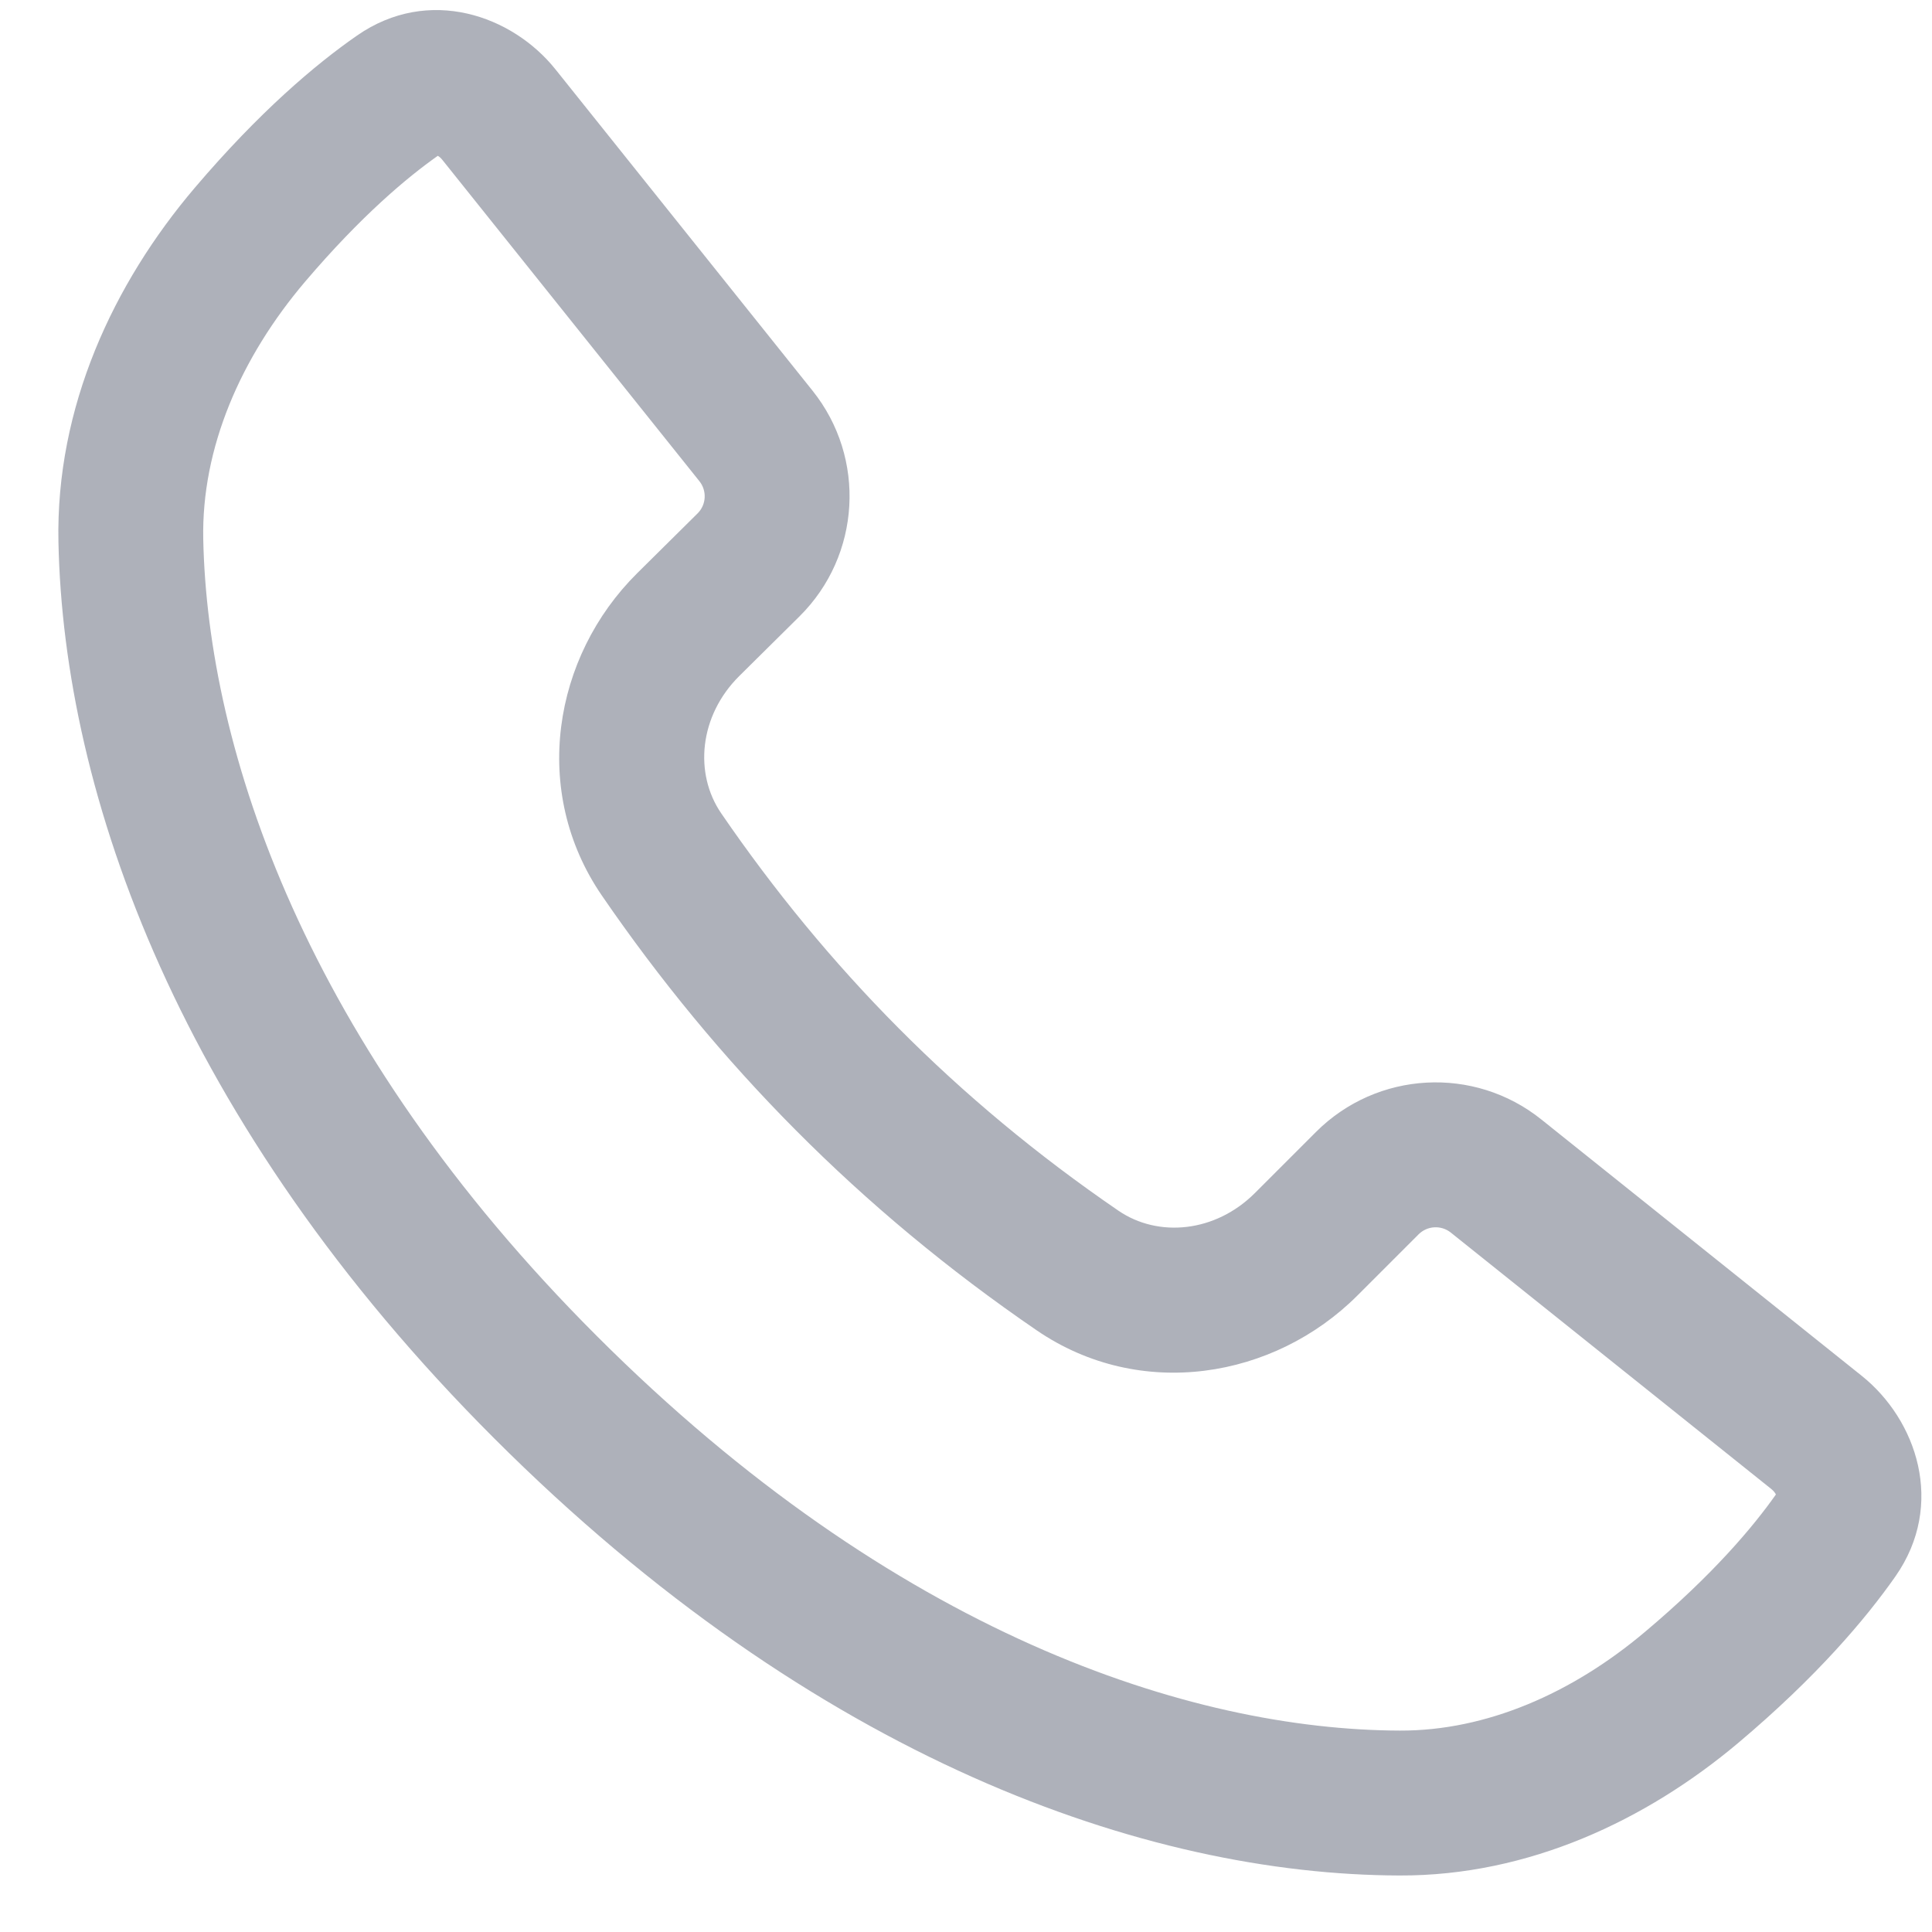
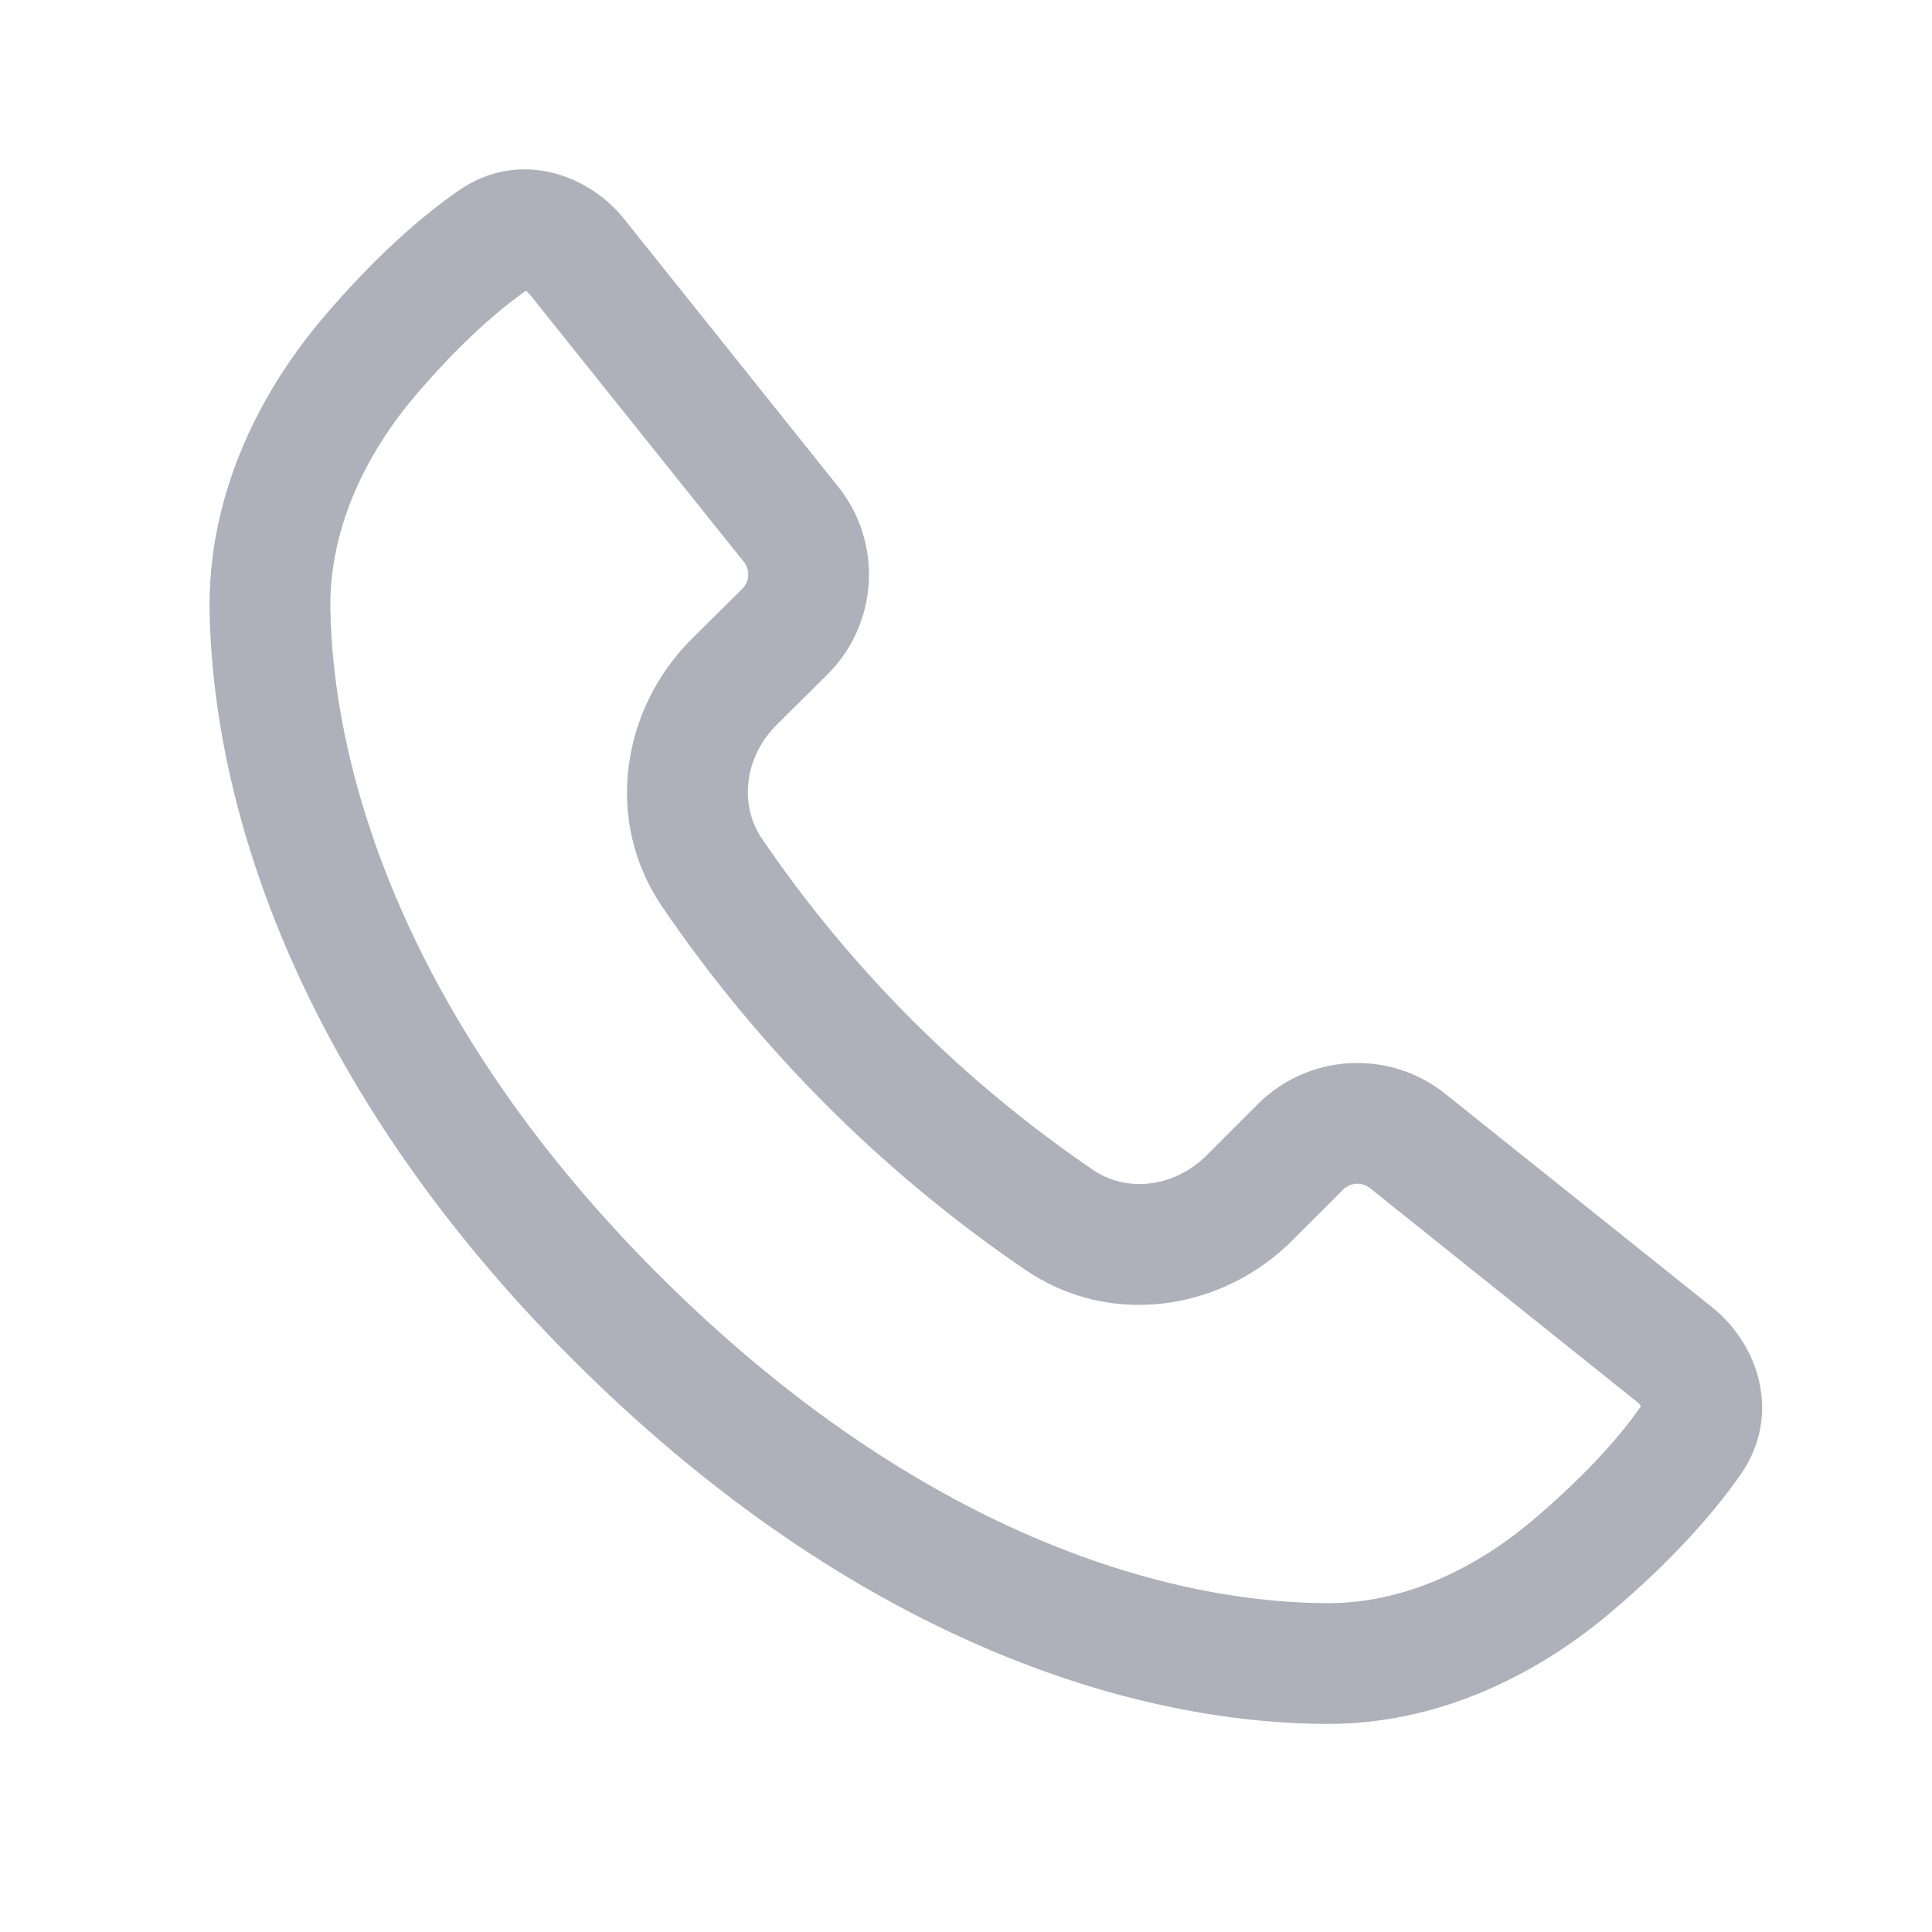
- <svg xmlns="http://www.w3.org/2000/svg" width="20" height="20" viewBox="0 0 20 20" fill="none">
-   <path fill-rule="evenodd" clip-rule="evenodd" d="M4.532 1.613C4.214 1.837 3.739 2.234 3.16 2.914C2.49 3.702 2.085 4.639 2.104 5.581C2.149 7.76 3.159 10.812 6.175 13.827C9.261 16.914 12.323 17.908 14.492 17.915C15.387 17.918 16.275 17.529 17.029 16.893C17.735 16.299 18.15 15.803 18.384 15.471C18.378 15.458 18.364 15.436 18.335 15.413L15.018 12.759C14.918 12.68 14.775 12.688 14.685 12.778L14.052 13.411C13.19 14.273 11.803 14.505 10.731 13.771C8.896 12.515 7.423 11.009 6.23 9.27C5.492 8.193 5.724 6.798 6.596 5.934L7.221 5.315C7.312 5.225 7.32 5.081 7.24 4.981L4.58 1.656C4.564 1.636 4.549 1.623 4.537 1.616C4.535 1.615 4.534 1.614 4.532 1.613ZM2.018 1.942C2.686 1.157 3.264 0.668 3.696 0.368C4.438 -0.148 5.304 0.159 5.751 0.719L8.411 4.044C8.97 4.742 8.912 5.75 8.277 6.38L7.652 6.999C7.239 7.409 7.182 8.006 7.467 8.421C8.559 10.014 9.901 11.386 11.578 12.533C11.99 12.815 12.582 12.759 12.991 12.35L13.624 11.717C14.255 11.087 15.259 11.031 15.955 11.588L19.272 14.242C19.841 14.697 20.142 15.573 19.622 16.318C19.311 16.762 18.805 17.359 17.996 18.041C17.043 18.843 15.824 19.42 14.487 19.415C11.868 19.407 8.44 18.214 5.114 14.888C1.855 11.629 0.658 8.22 0.605 5.611C0.576 4.216 1.173 2.935 2.018 1.942Z" fill="#000B26" fill-opacity="0.32" />
+ <svg xmlns="http://www.w3.org/2000/svg" width="24" height="24" fill="none">
+   <path fill-rule="evenodd" clip-rule="evenodd" d="M6.532 3.613c-.318.224-.793.621-1.372 1.301-.67.788-1.075 1.725-1.056 2.667.045 2.18 1.055 5.23 4.07 8.246 3.087 3.087 6.149 4.081 8.318 4.088.895.003 1.783-.386 2.537-1.021.706-.595 1.121-1.09 1.355-1.423a.166.166 0 0 0-.05-.058l-3.316-2.654a.25.25 0 0 0-.333.019l-.633.633c-.862.862-2.249 1.094-3.32.36A17.11 17.11 0 0 1 8.23 11.27c-.738-1.077-.506-2.472.366-3.336l.625-.62a.25.25 0 0 0 .02-.333L6.58 3.656a.184.184 0 0 0-.048-.043Zm-2.514.329c.668-.785 1.246-1.274 1.678-1.574.742-.516 1.608-.209 2.055.35l2.66 3.326a1.75 1.75 0 0 1-.134 2.336L9.652 9c-.413.409-.47 1.006-.185 1.421a15.61 15.61 0 0 0 4.111 4.112c.412.282 1.004.226 1.413-.183l.633-.633a1.75 1.75 0 0 1 2.33-.129l3.318 2.654c.569.455.87 1.331.35 2.076-.31.444-.817 1.041-1.626 1.723-.953.802-2.172 1.379-3.509 1.374-2.62-.008-6.047-1.201-9.373-4.527-3.259-3.259-4.456-6.668-4.51-9.277-.028-1.395.569-2.676 1.414-3.669Z" fill="#000B26" fill-opacity=".32" />
</svg>
